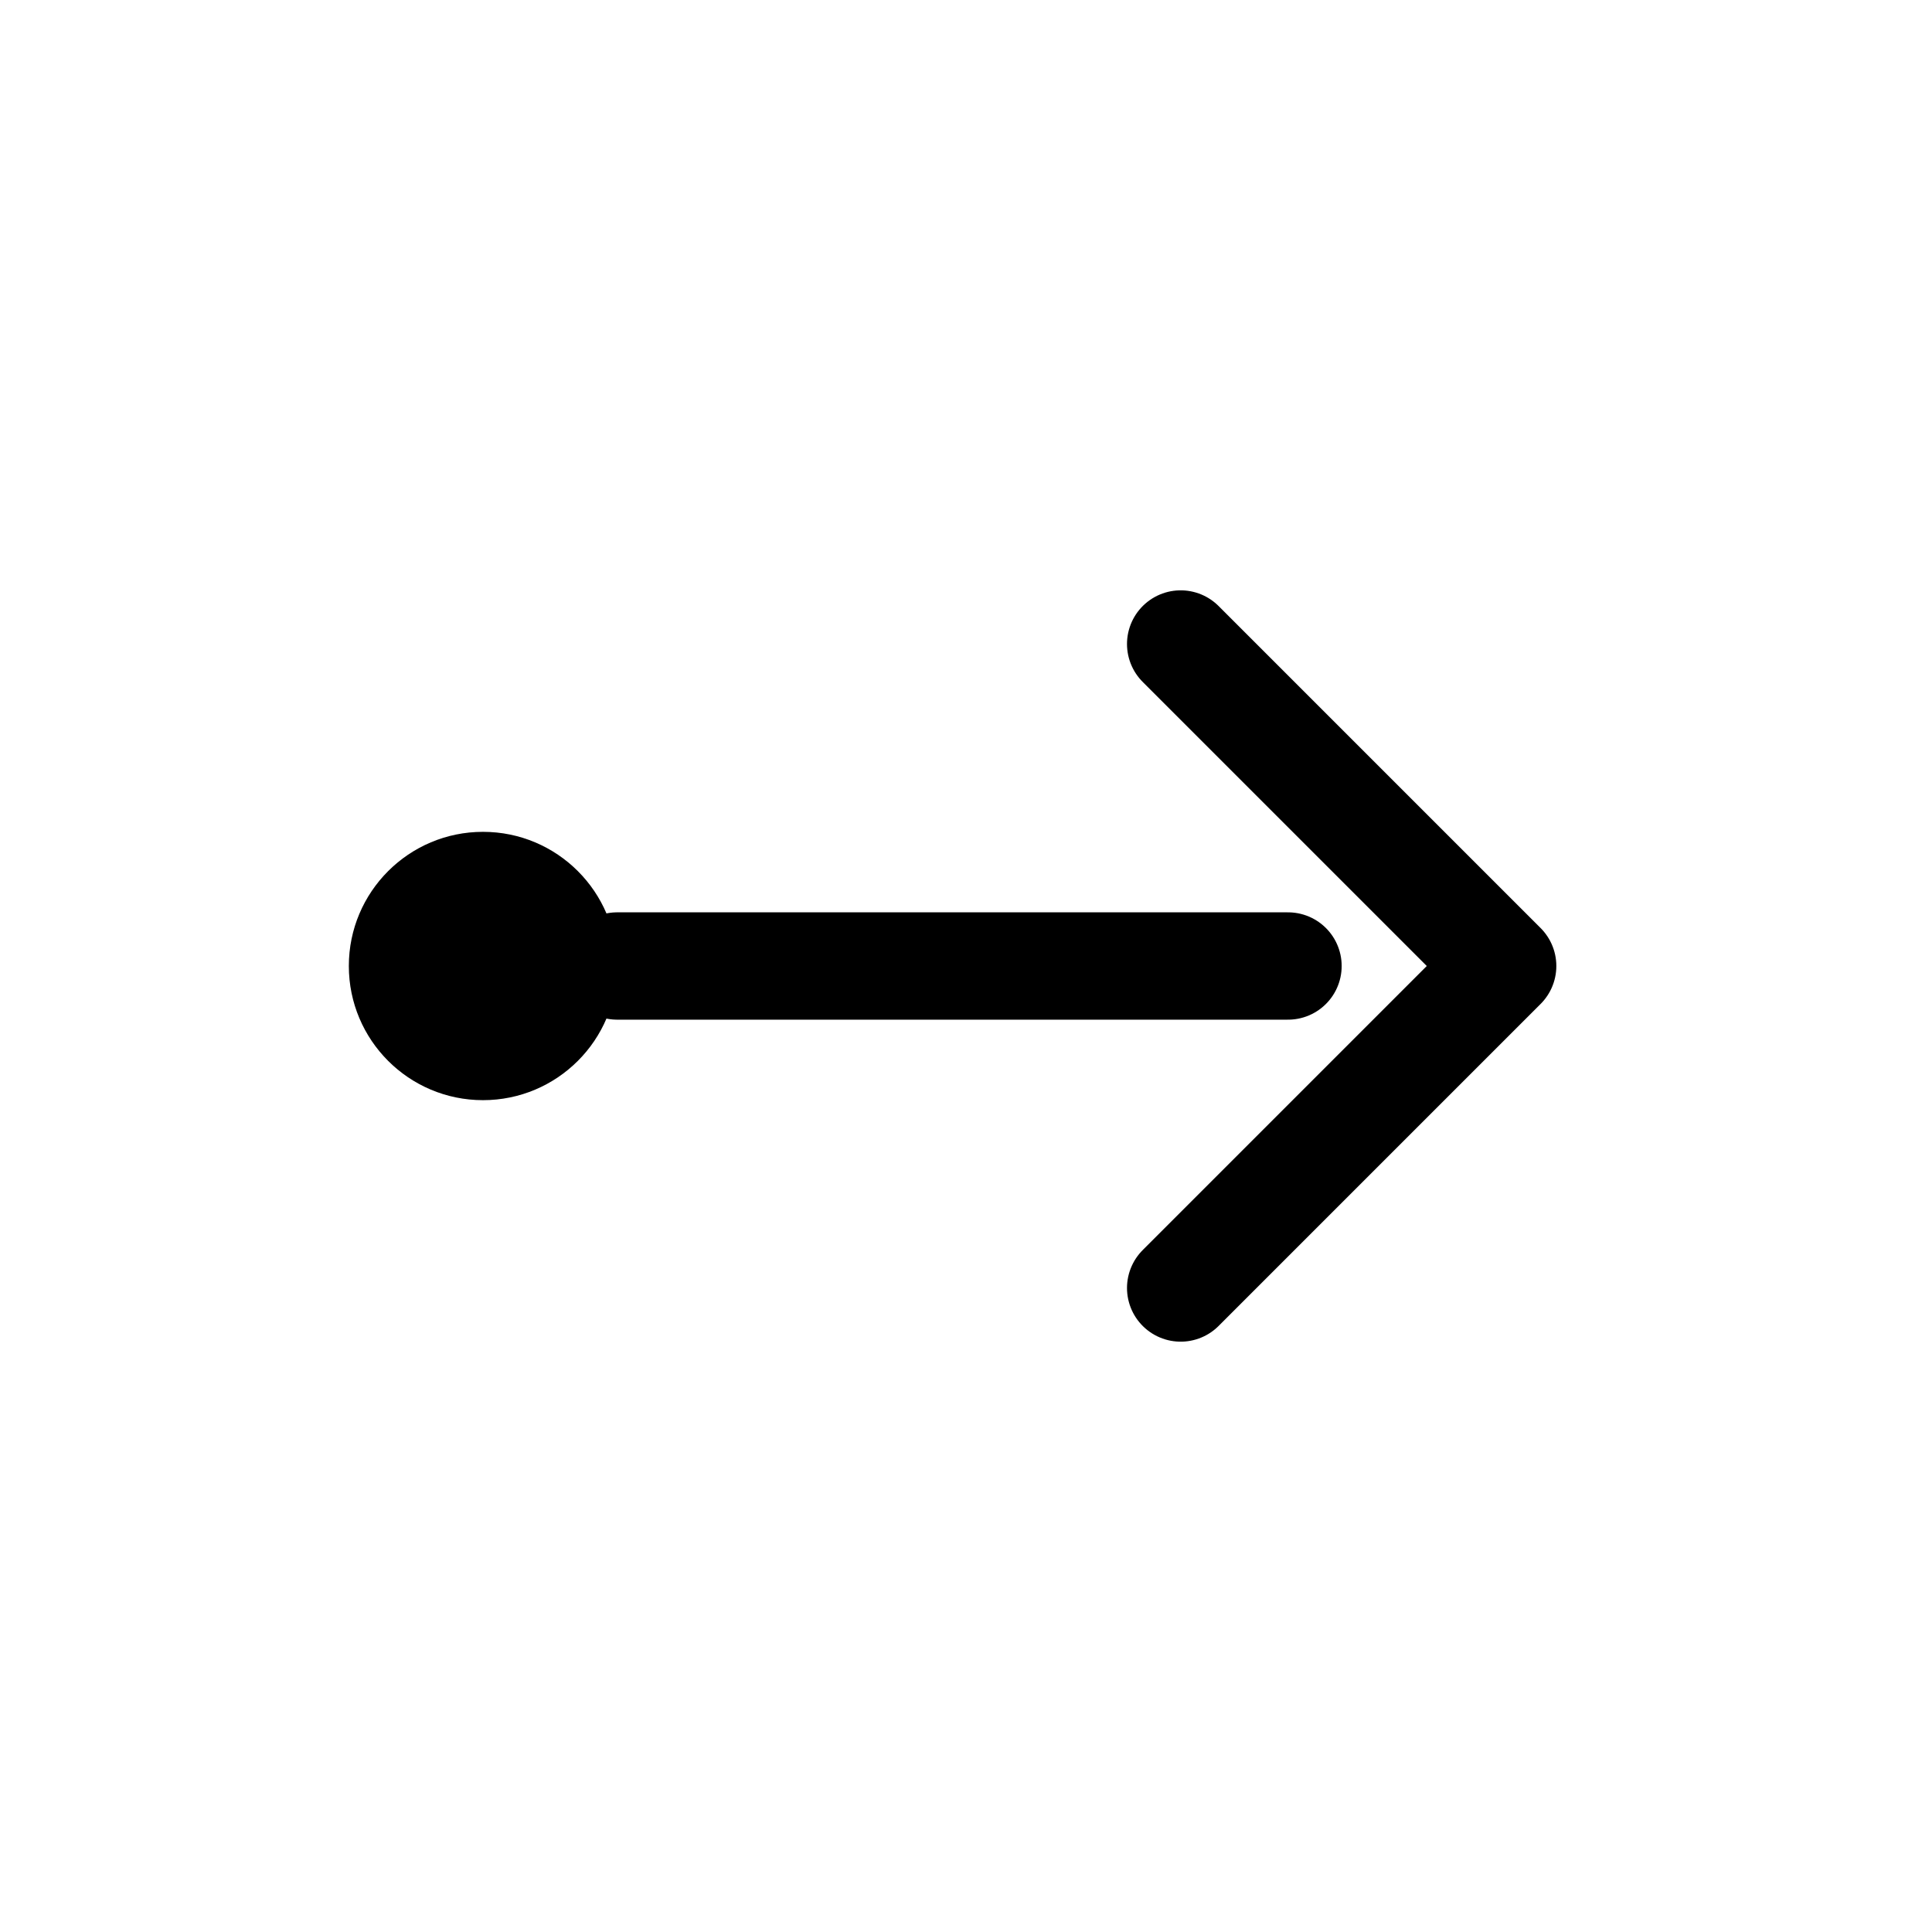
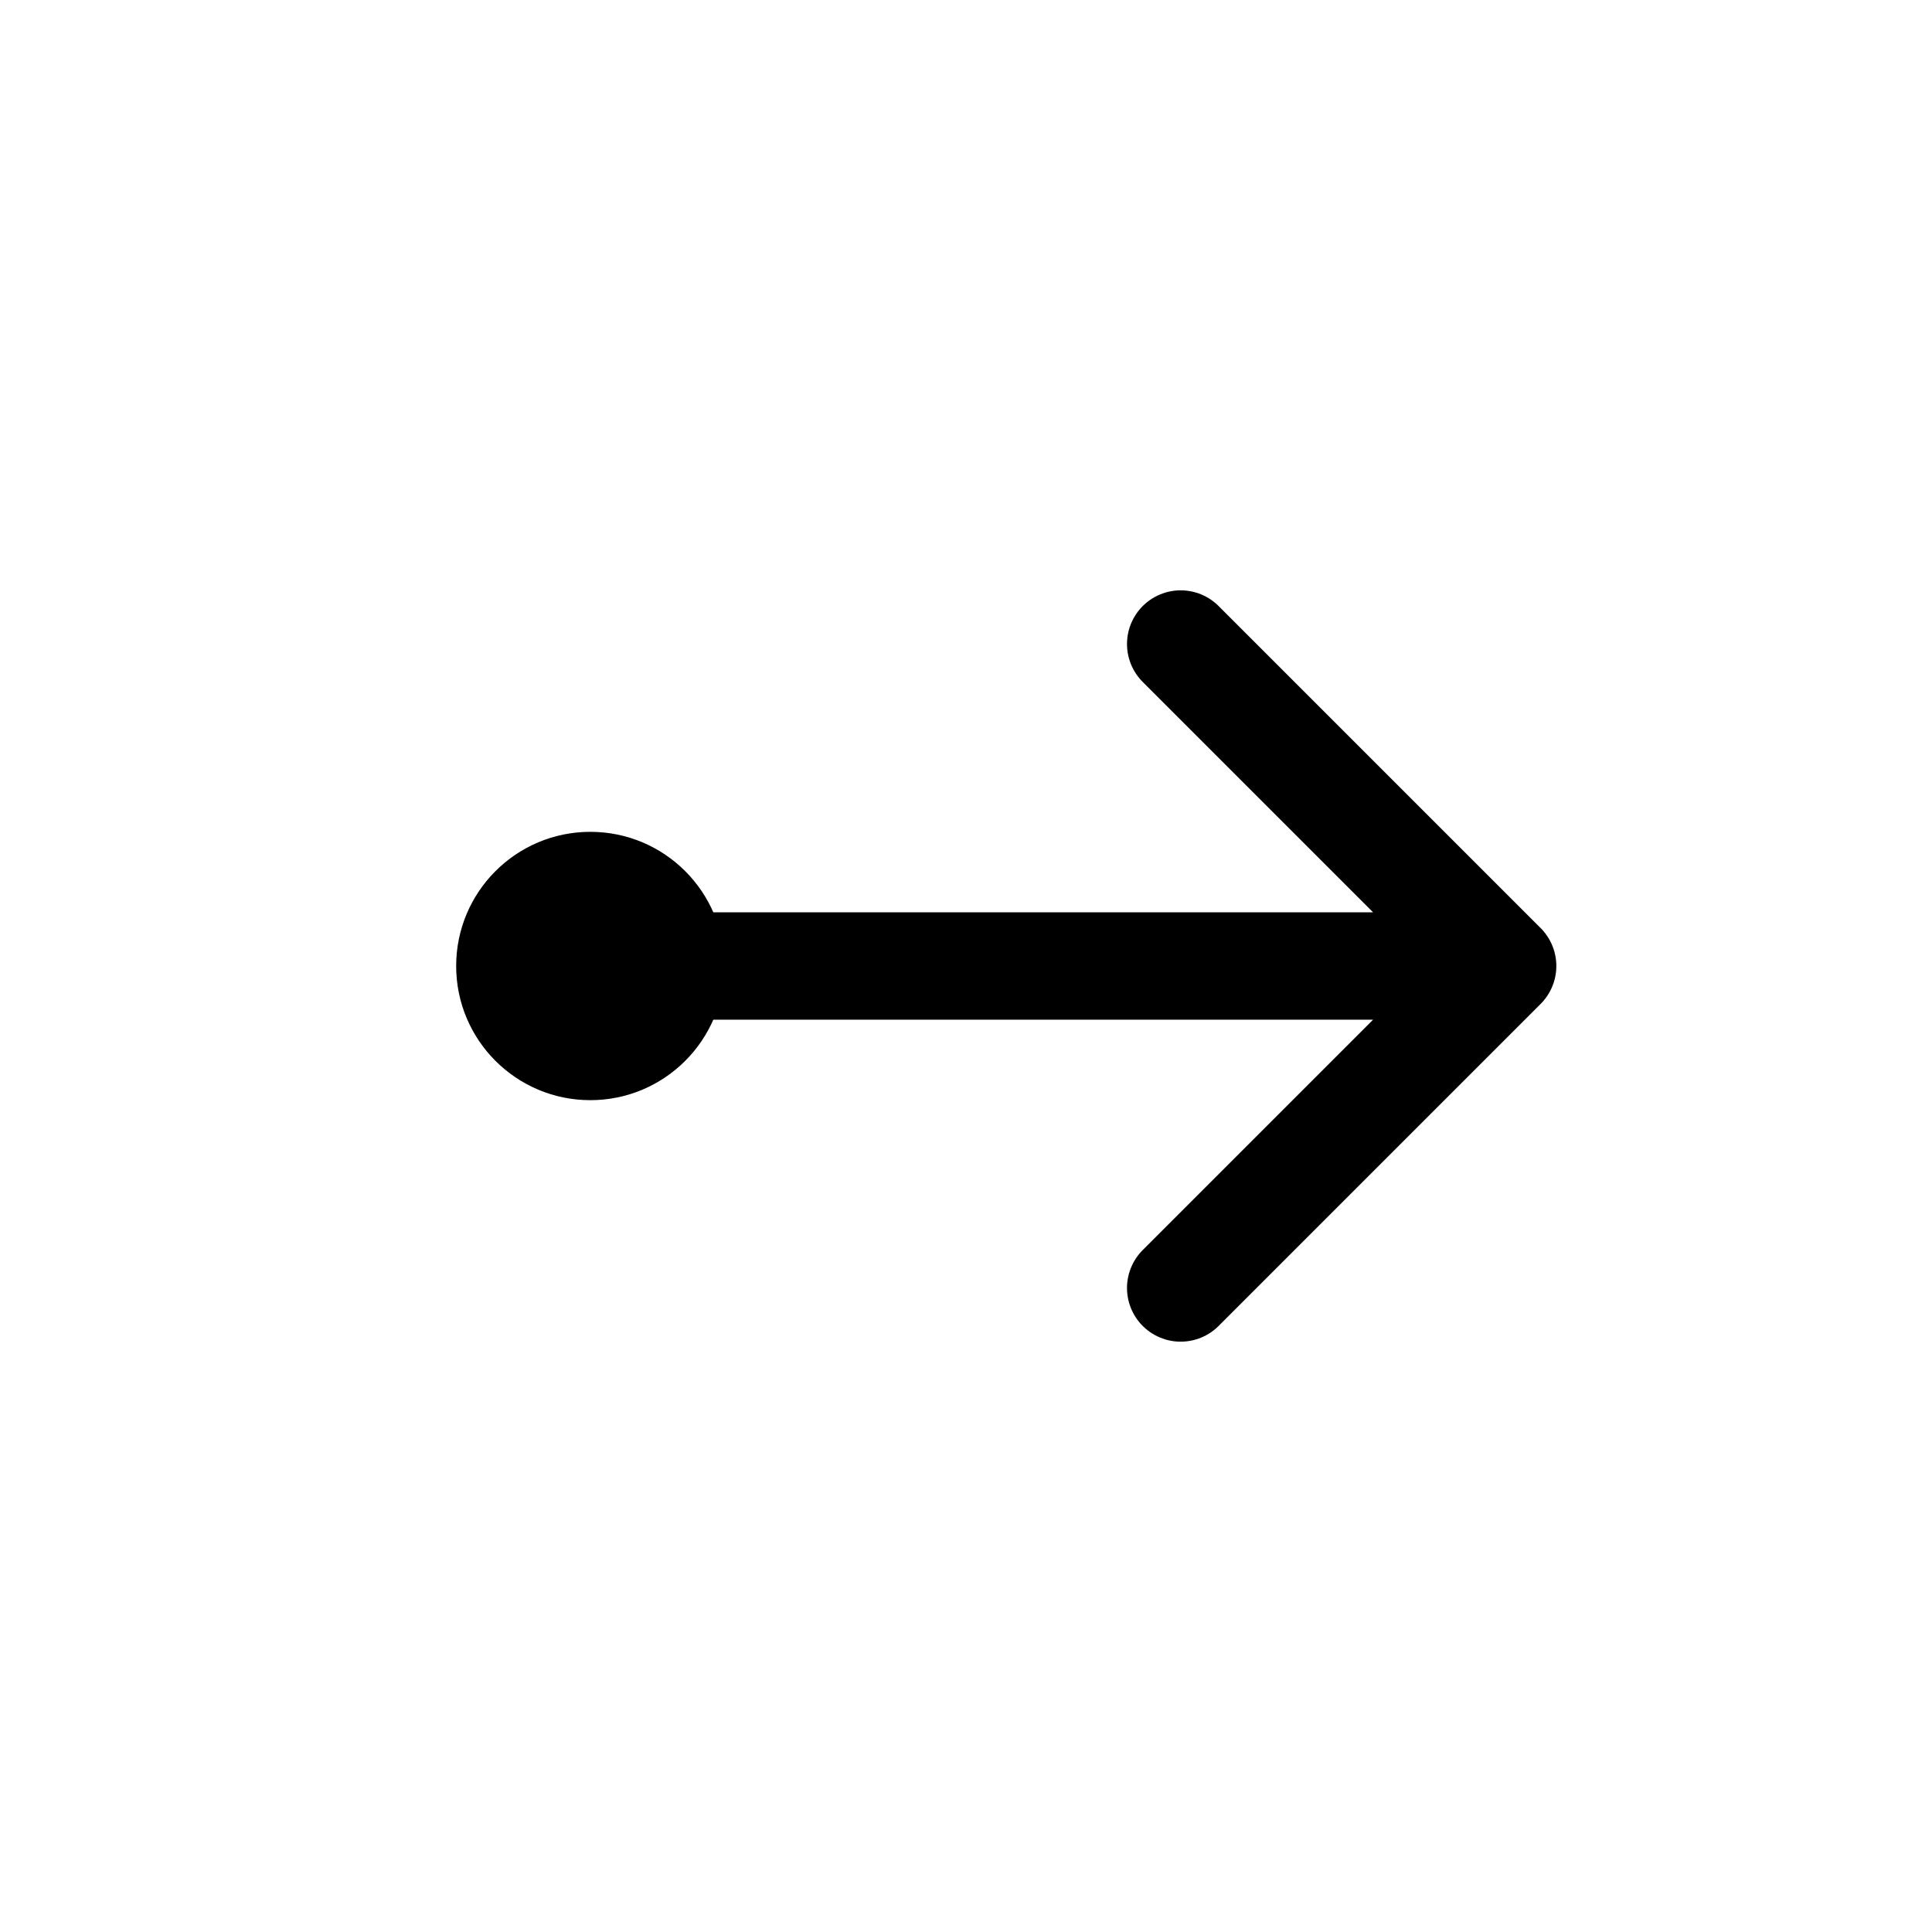
<svg xmlns="http://www.w3.org/2000/svg" viewBox="0 0 36 36" fill="none">
-   <circle cx="9" cy="18" r="2.5" fill="currentColor" />
-   <line x1="11.5" y1="18" x2="24" y2="18" stroke="currentColor" stroke-width="2" stroke-linecap="round" />
-   <path d="M22 12 L28 18 L22 24" stroke="currentColor" stroke-width="2" stroke-linecap="round" stroke-linejoin="round" fill="none" />
+   <circle cx="11" cy="18" r="2.5" fill="currentColor" />
+   <path d="M13 18L28 18M22 12L28 18L22 24" stroke="currentColor" stroke-width="2" stroke-linecap="round" stroke-linejoin="round" />
</svg>
